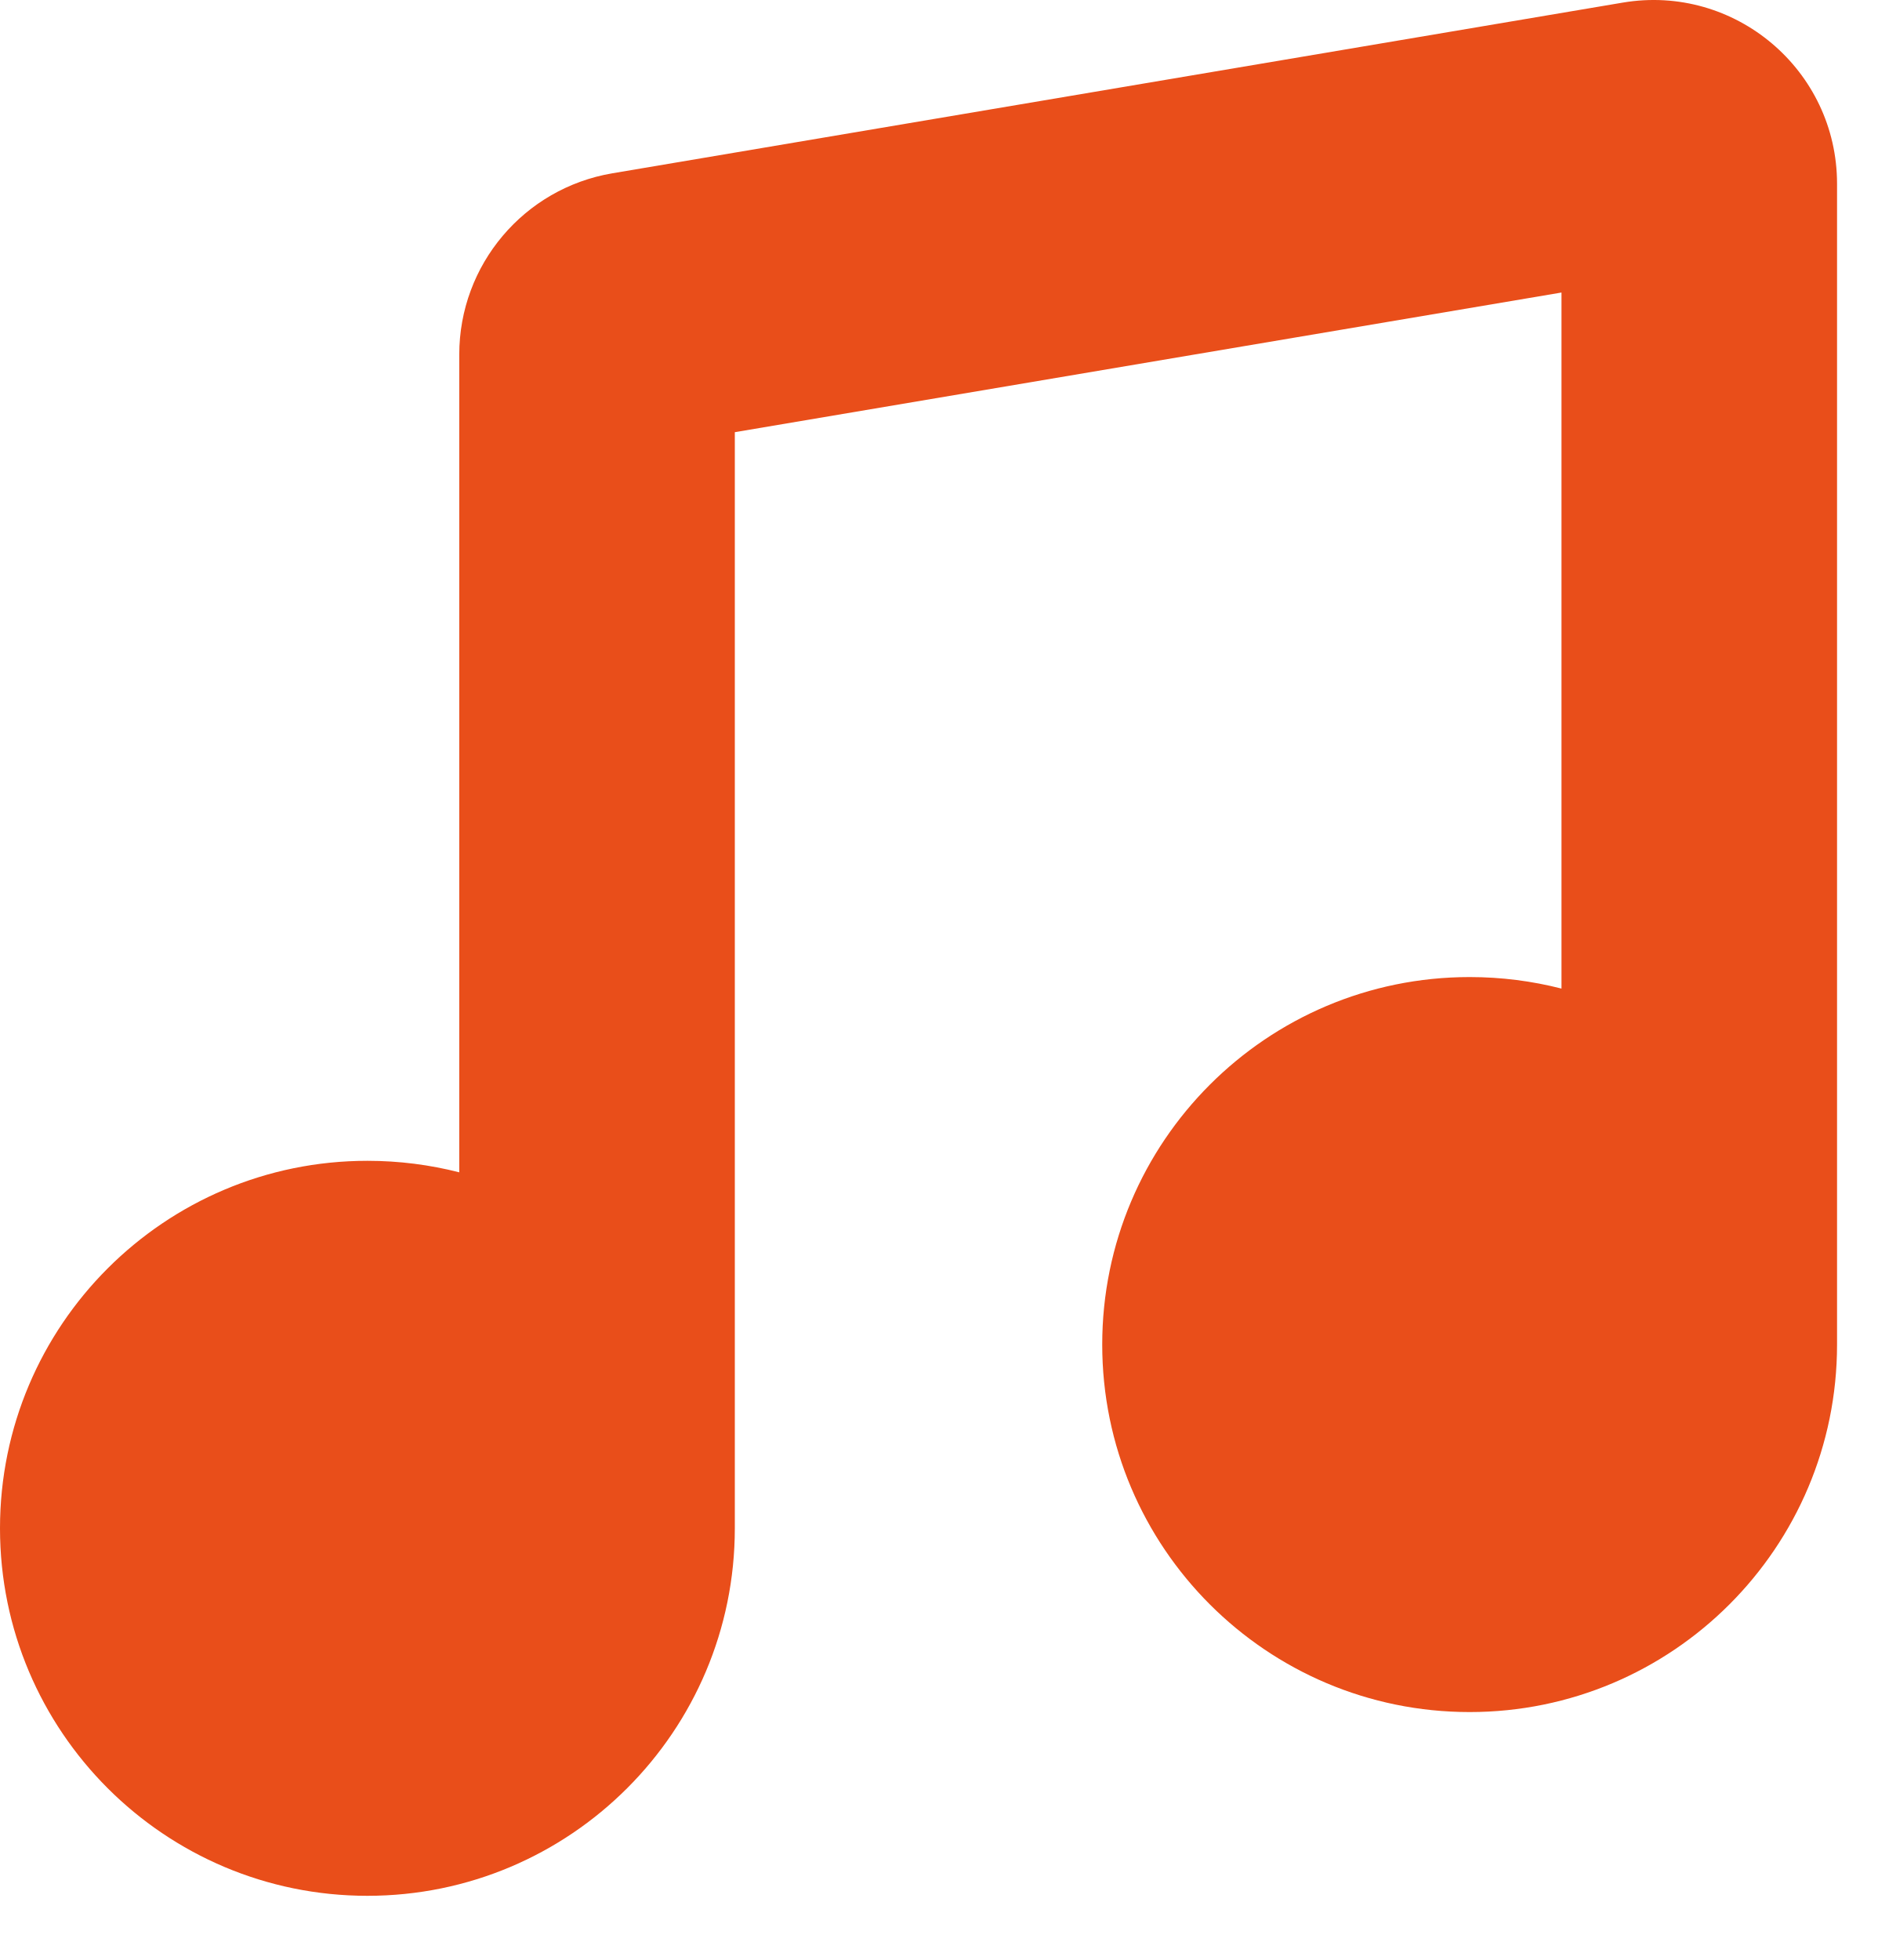
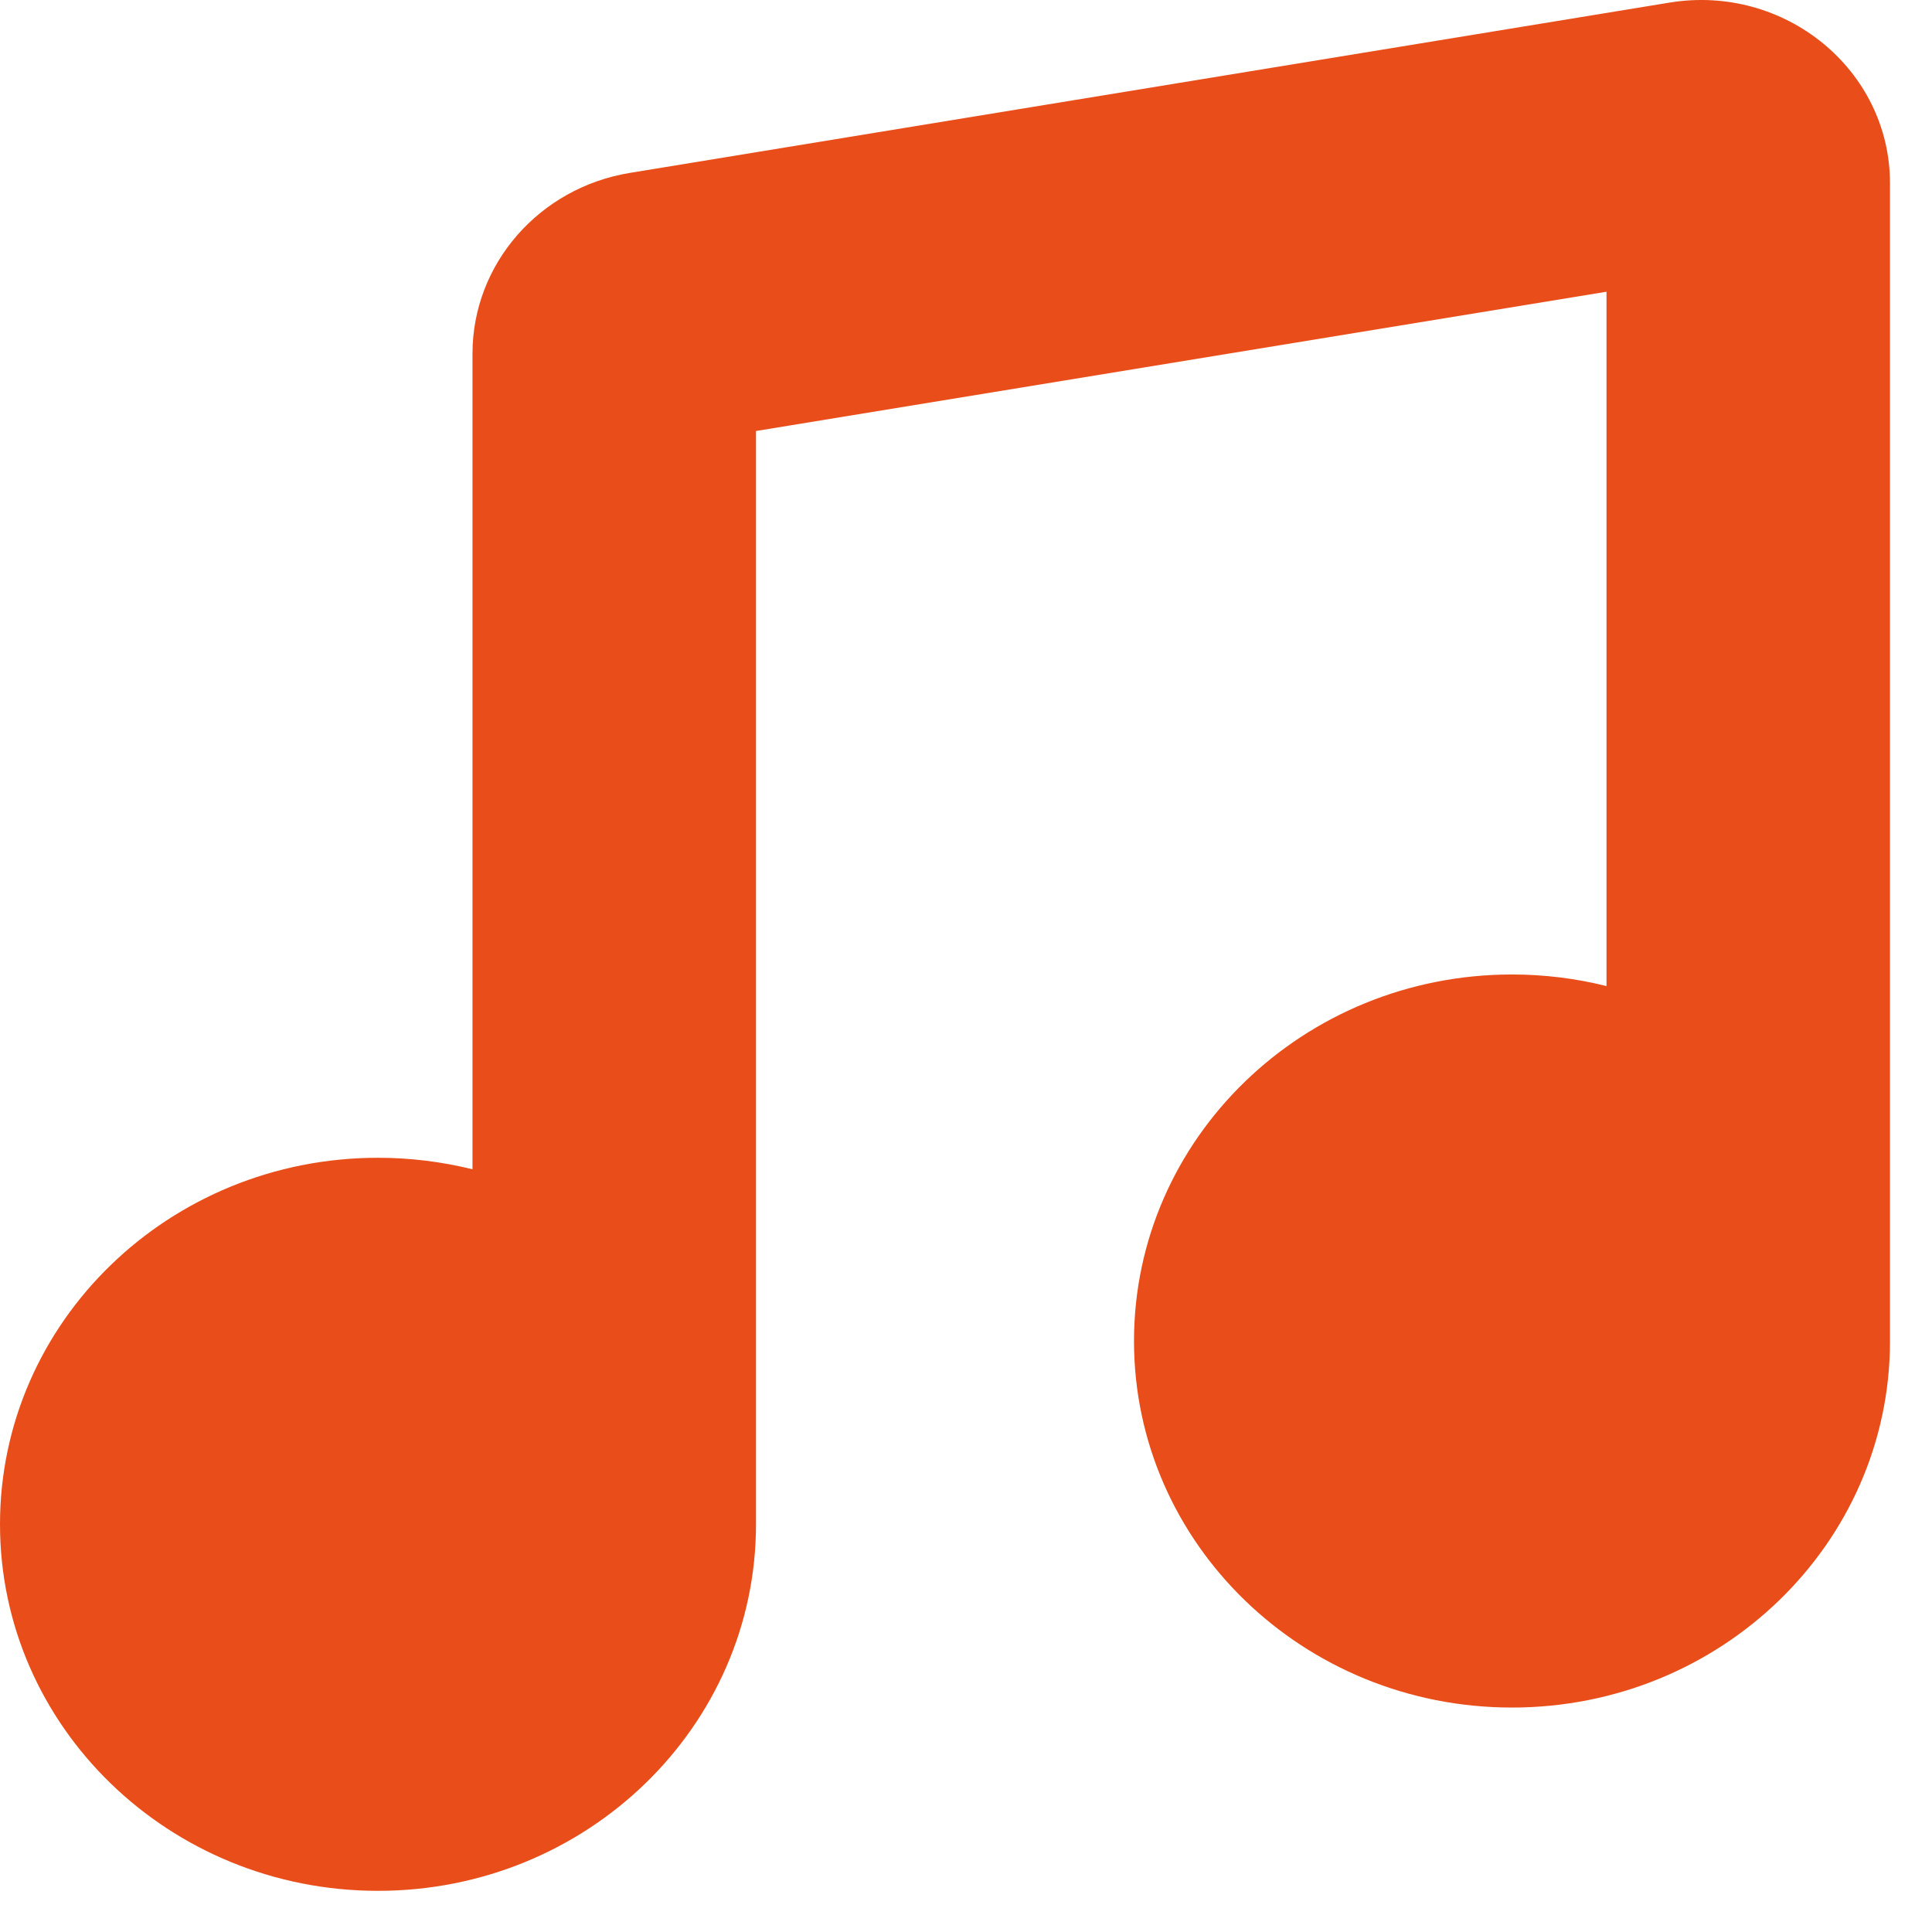
- <svg xmlns="http://www.w3.org/2000/svg" width="23" height="24" viewBox="0 0 23 24" fill="none">
-   <path d="M22.5 16.464V2.251C22.5 0.858 21.248 -0.2 19.875 0.032L7.5 2.122C6.418 2.305 5.625 3.243 5.625 4.341V14.355C5.265 14.263 4.888 14.214 4.5 14.214C2.015 14.214 0 16.229 0 18.714C0 21.199 2.015 23.214 4.5 23.214C6.985 23.214 9 21.199 9 18.714V5.292L19.125 3.582V12.105C18.765 12.013 18.389 11.964 18 11.964C15.515 11.964 13.5 13.979 13.5 16.464C13.5 18.949 15.515 20.964 18 20.964C20.485 20.964 22.5 18.949 22.5 16.464Z" fill="#E94E1A" />
+ <svg xmlns="http://www.w3.org/2000/svg" width="23" height="23" viewBox="0 0 23 23" fill="none">
+   <path d="M22.5 15.965V2.182C22.5 0.832 21.248 -0.194 19.875 0.031L7.5 2.058C6.418 2.235 5.625 3.144 5.625 4.209V13.92C5.265 13.831 4.888 13.783 4.5 13.783C2.015 13.783 0 15.736 0 18.146C0 20.556 2.015 22.51 4.5 22.51C6.985 22.51 9 20.556 9 18.146V5.131L19.125 3.473V11.739C18.765 11.649 18.389 11.601 18 11.601C15.515 11.601 13.5 13.555 13.5 15.965C13.5 18.375 15.515 20.328 18 20.328C20.485 20.328 22.5 18.375 22.5 15.965Z" fill="#E94E1A" />
</svg>
